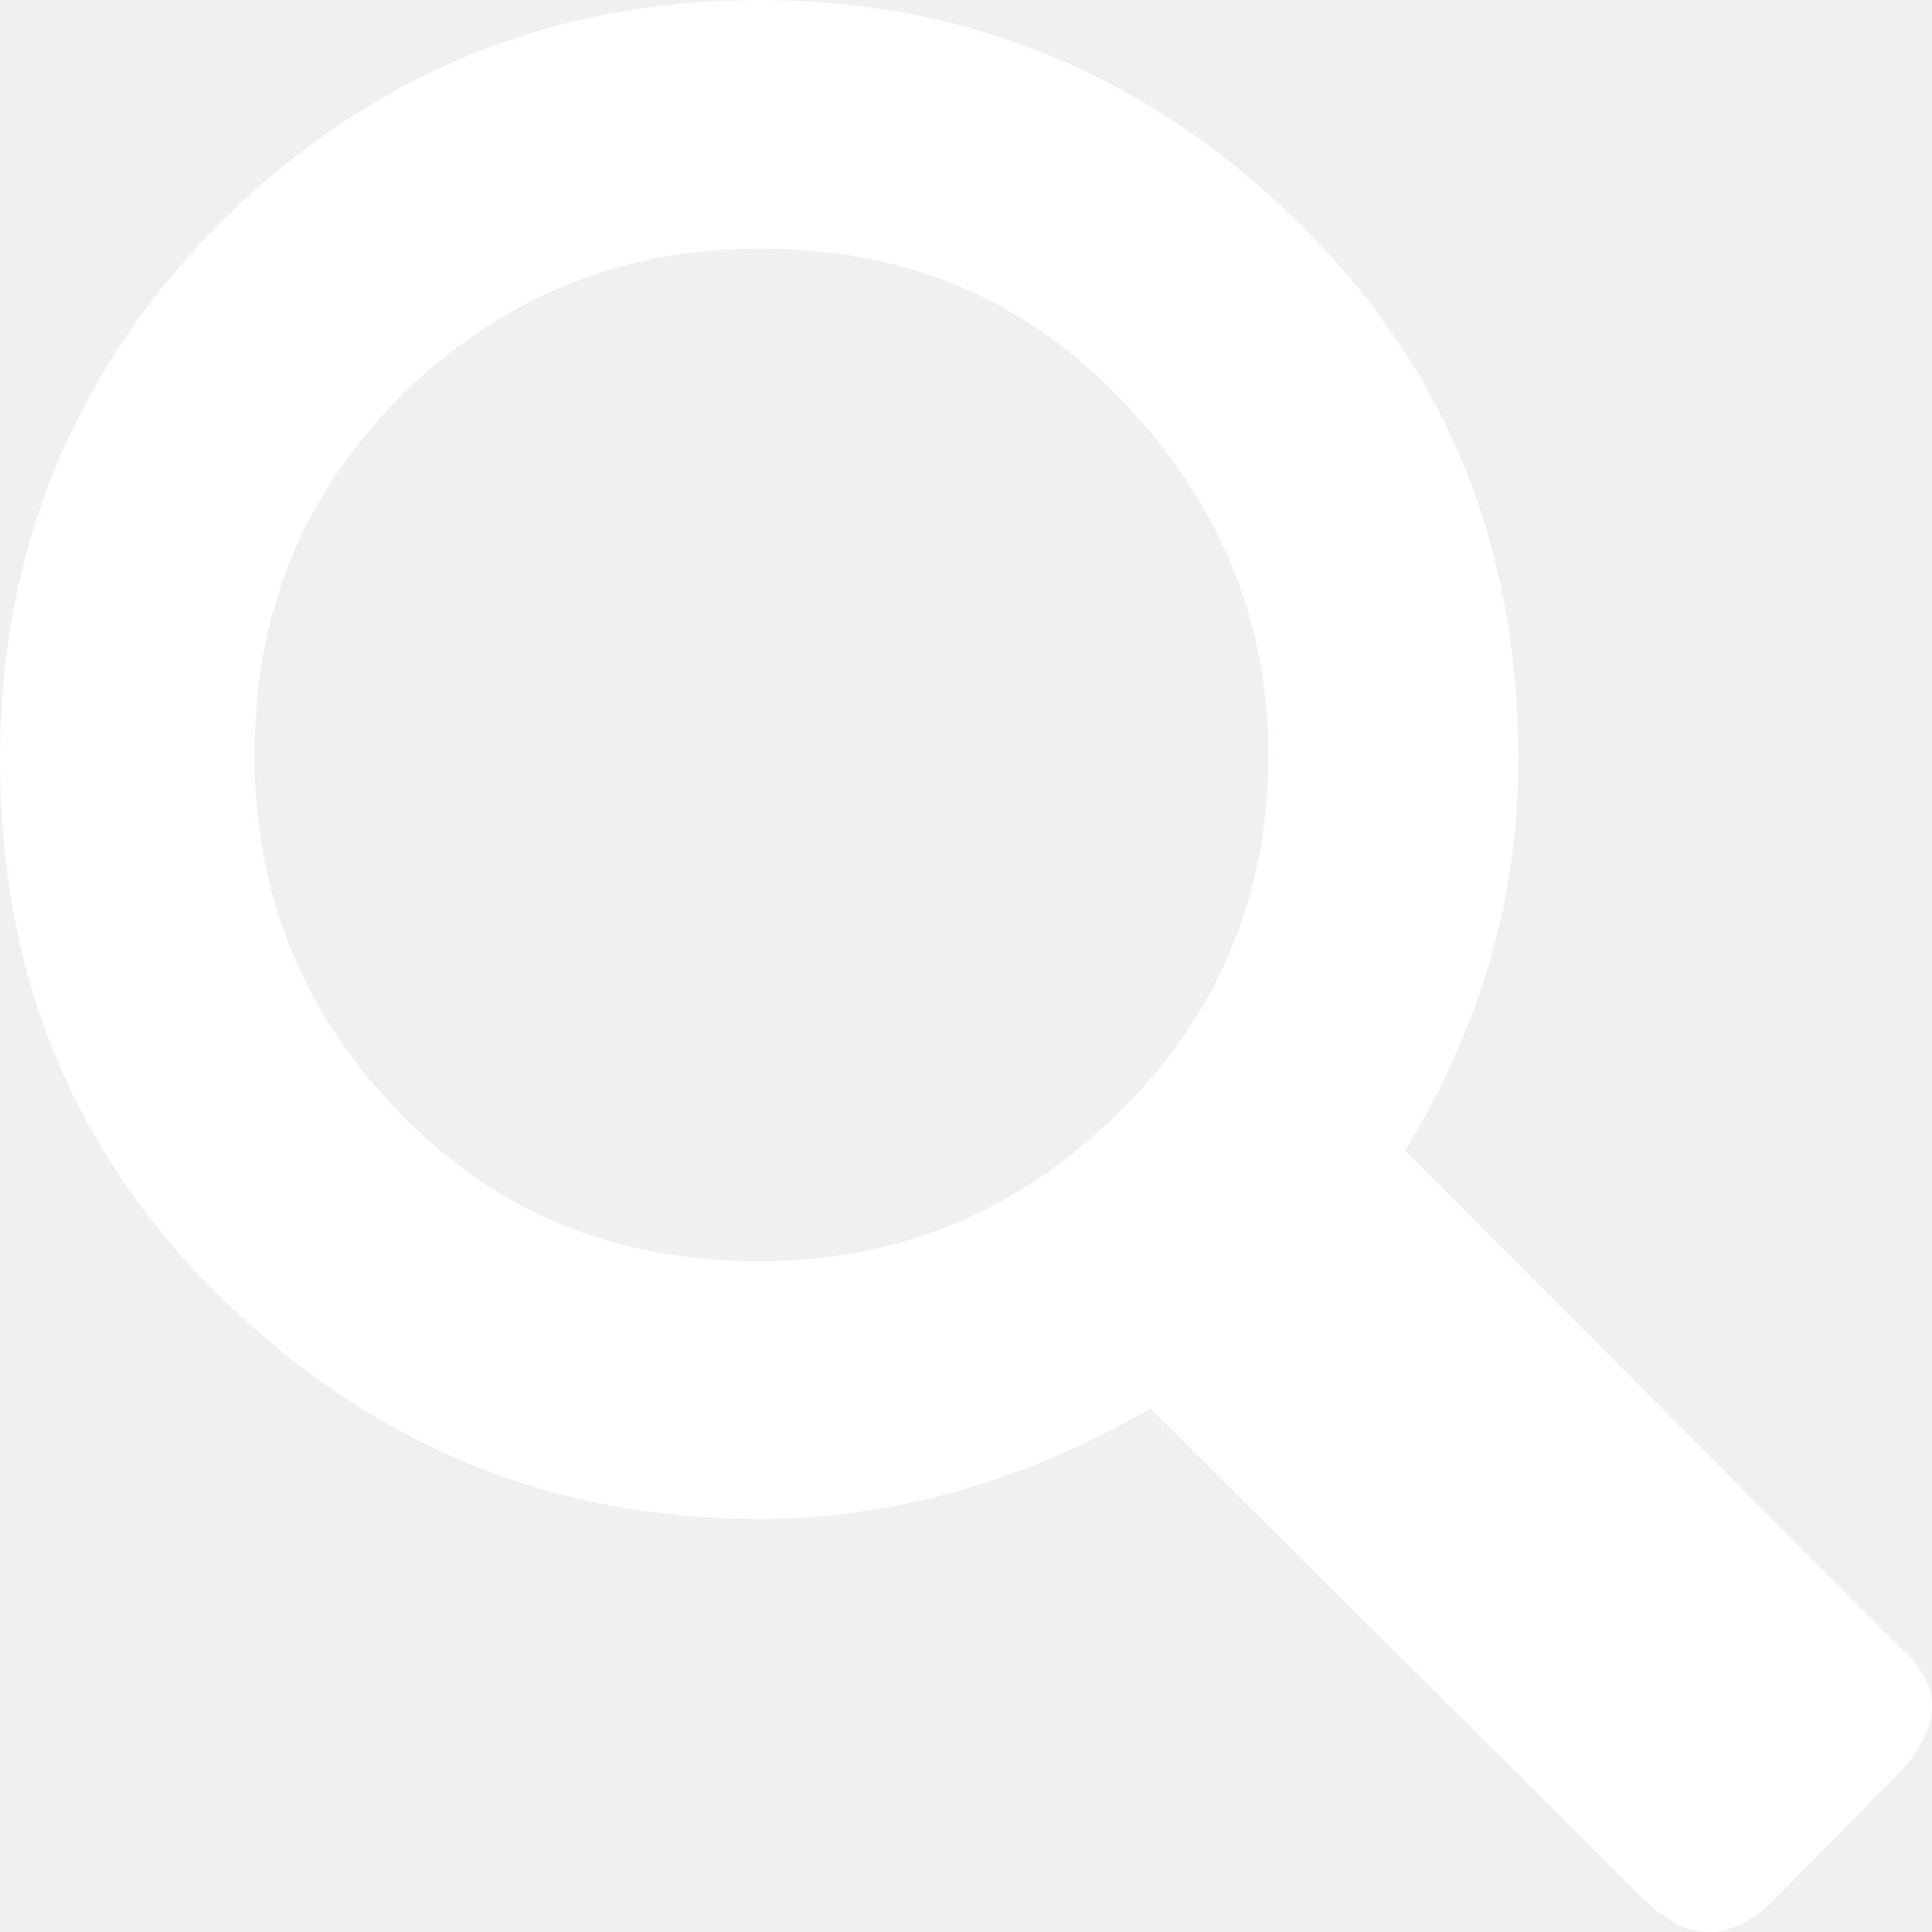
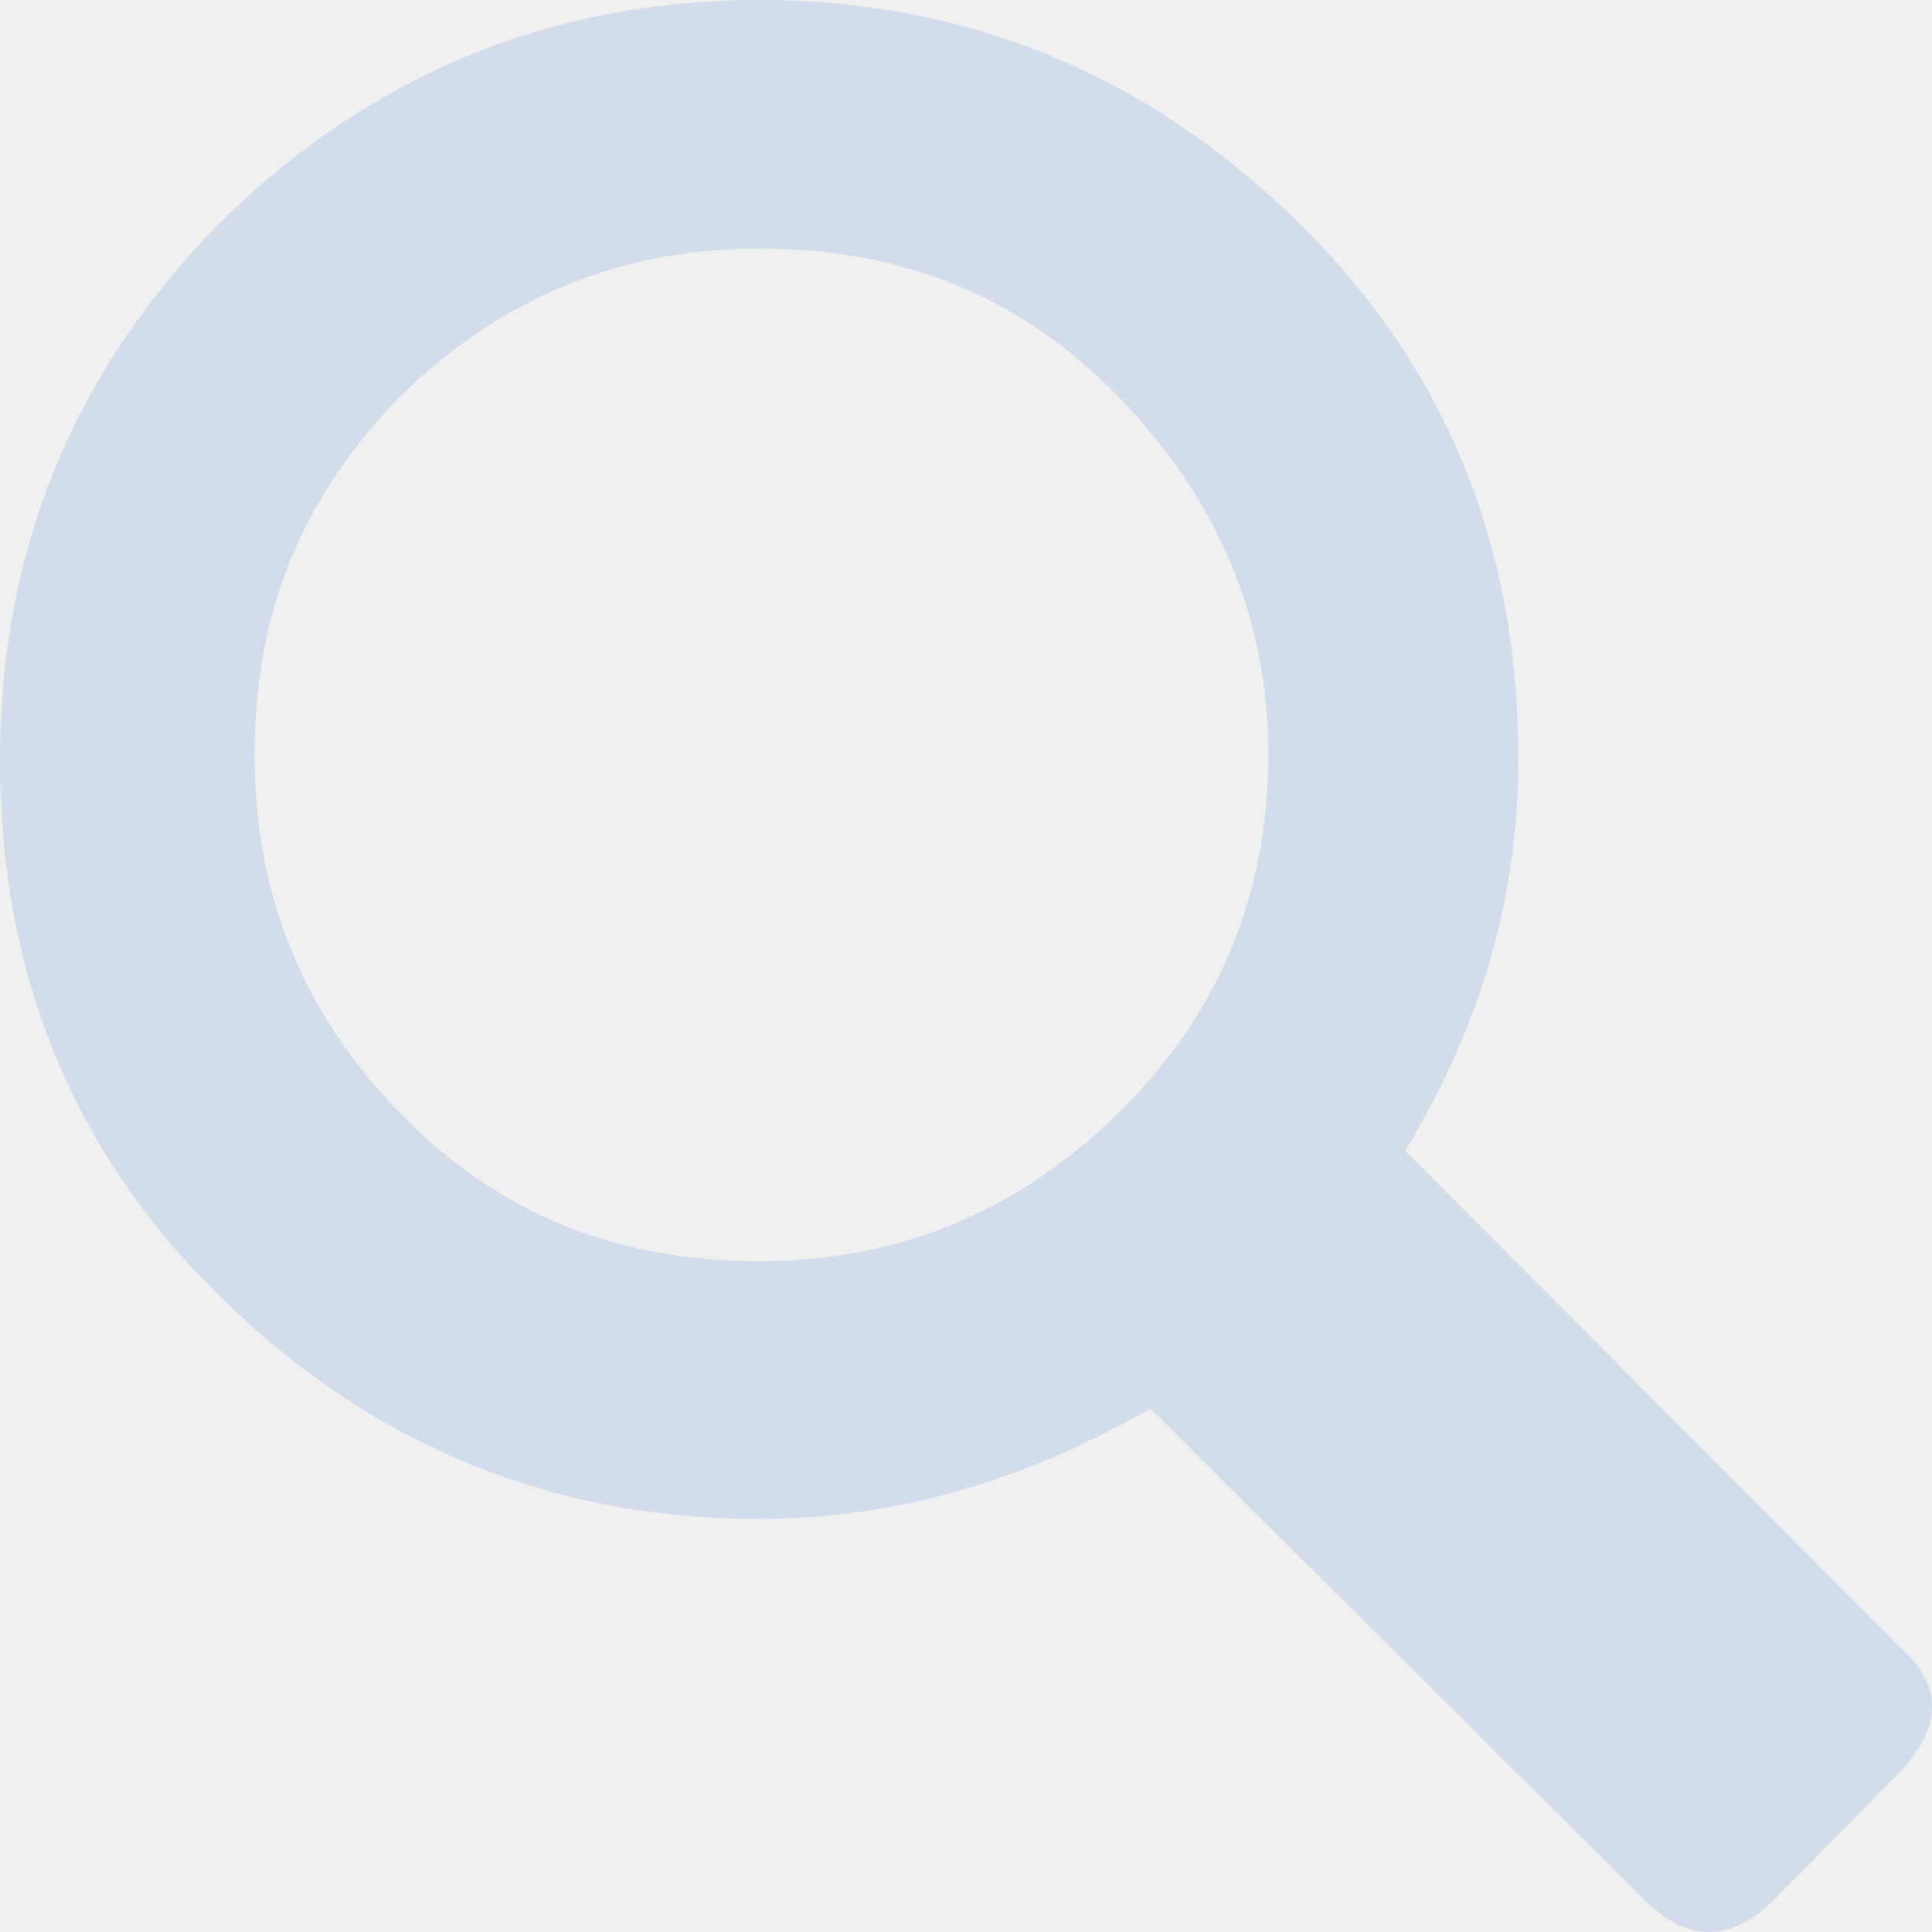
<svg xmlns="http://www.w3.org/2000/svg" version="1.1" id="Layer_1" x="0px" y="0px" viewBox="0 0 18 18" enable-background="new 0 0 18 18" xml:space="preserve">
-   <path id="search" fill="#ffffff" d="M17.703,16.51l-1.186,1.201  c-0.395,0.386-0.791,0.386-1.186,0l-4.613-4.588c-1.186,0.686-2.416,1.029-3.646,1.029  c-1.933,0-3.602-0.686-5.008-2.058C0.659,10.721,0,9.048,0,7.076c0-1.973,0.703-3.645,2.065-5.017  C3.47,0.686,5.14,0,7.073,0s3.602,0.686,5.008,2.058s2.065,3.045,2.065,5.017c0,1.286-0.351,2.487-1.054,3.645  l4.613,4.631C18.099,15.695,18.099,16.081,17.703,16.51L17.703,16.51z M11.817,7.033  c0-1.286-0.483-2.401-1.406-3.345C9.489,2.744,8.39,2.316,7.073,2.316S4.657,2.787,3.734,3.688  C2.812,4.631,2.372,5.703,2.372,7.033c0,1.286,0.439,2.401,1.362,3.345c0.922,0.943,2.021,1.372,3.339,1.372  s2.416-0.472,3.339-1.372C11.334,9.477,11.817,8.362,11.817,7.033L11.817,7.033z" />
+   <path id="search" fill="#d3dcea" d="M17.703,16.51l-1.186,1.201  c-0.395,0.386-0.791,0.386-1.186,0l-4.613-4.588c-1.186,0.686-2.416,1.029-3.646,1.029  c-1.933,0-3.602-0.686-5.008-2.058C0.659,10.721,0,9.048,0,7.076c0-1.973,0.703-3.645,2.065-5.017  C3.47,0.686,5.14,0,7.073,0s3.602,0.686,5.008,2.058s2.065,3.045,2.065,5.017c0,1.286-0.351,2.487-1.054,3.645  l4.613,4.631C18.099,15.695,18.099,16.081,17.703,16.51L17.703,16.51z M11.817,7.033  c0-1.286-0.483-2.401-1.406-3.345C9.489,2.744,8.39,2.316,7.073,2.316S4.657,2.787,3.734,3.688  C2.812,4.631,2.372,5.703,2.372,7.033c0,1.286,0.439,2.401,1.362,3.345c0.922,0.943,2.021,1.372,3.339,1.372  s2.416-0.472,3.339-1.372C11.334,9.477,11.817,8.362,11.817,7.033L11.817,7.033z" />
</svg>
